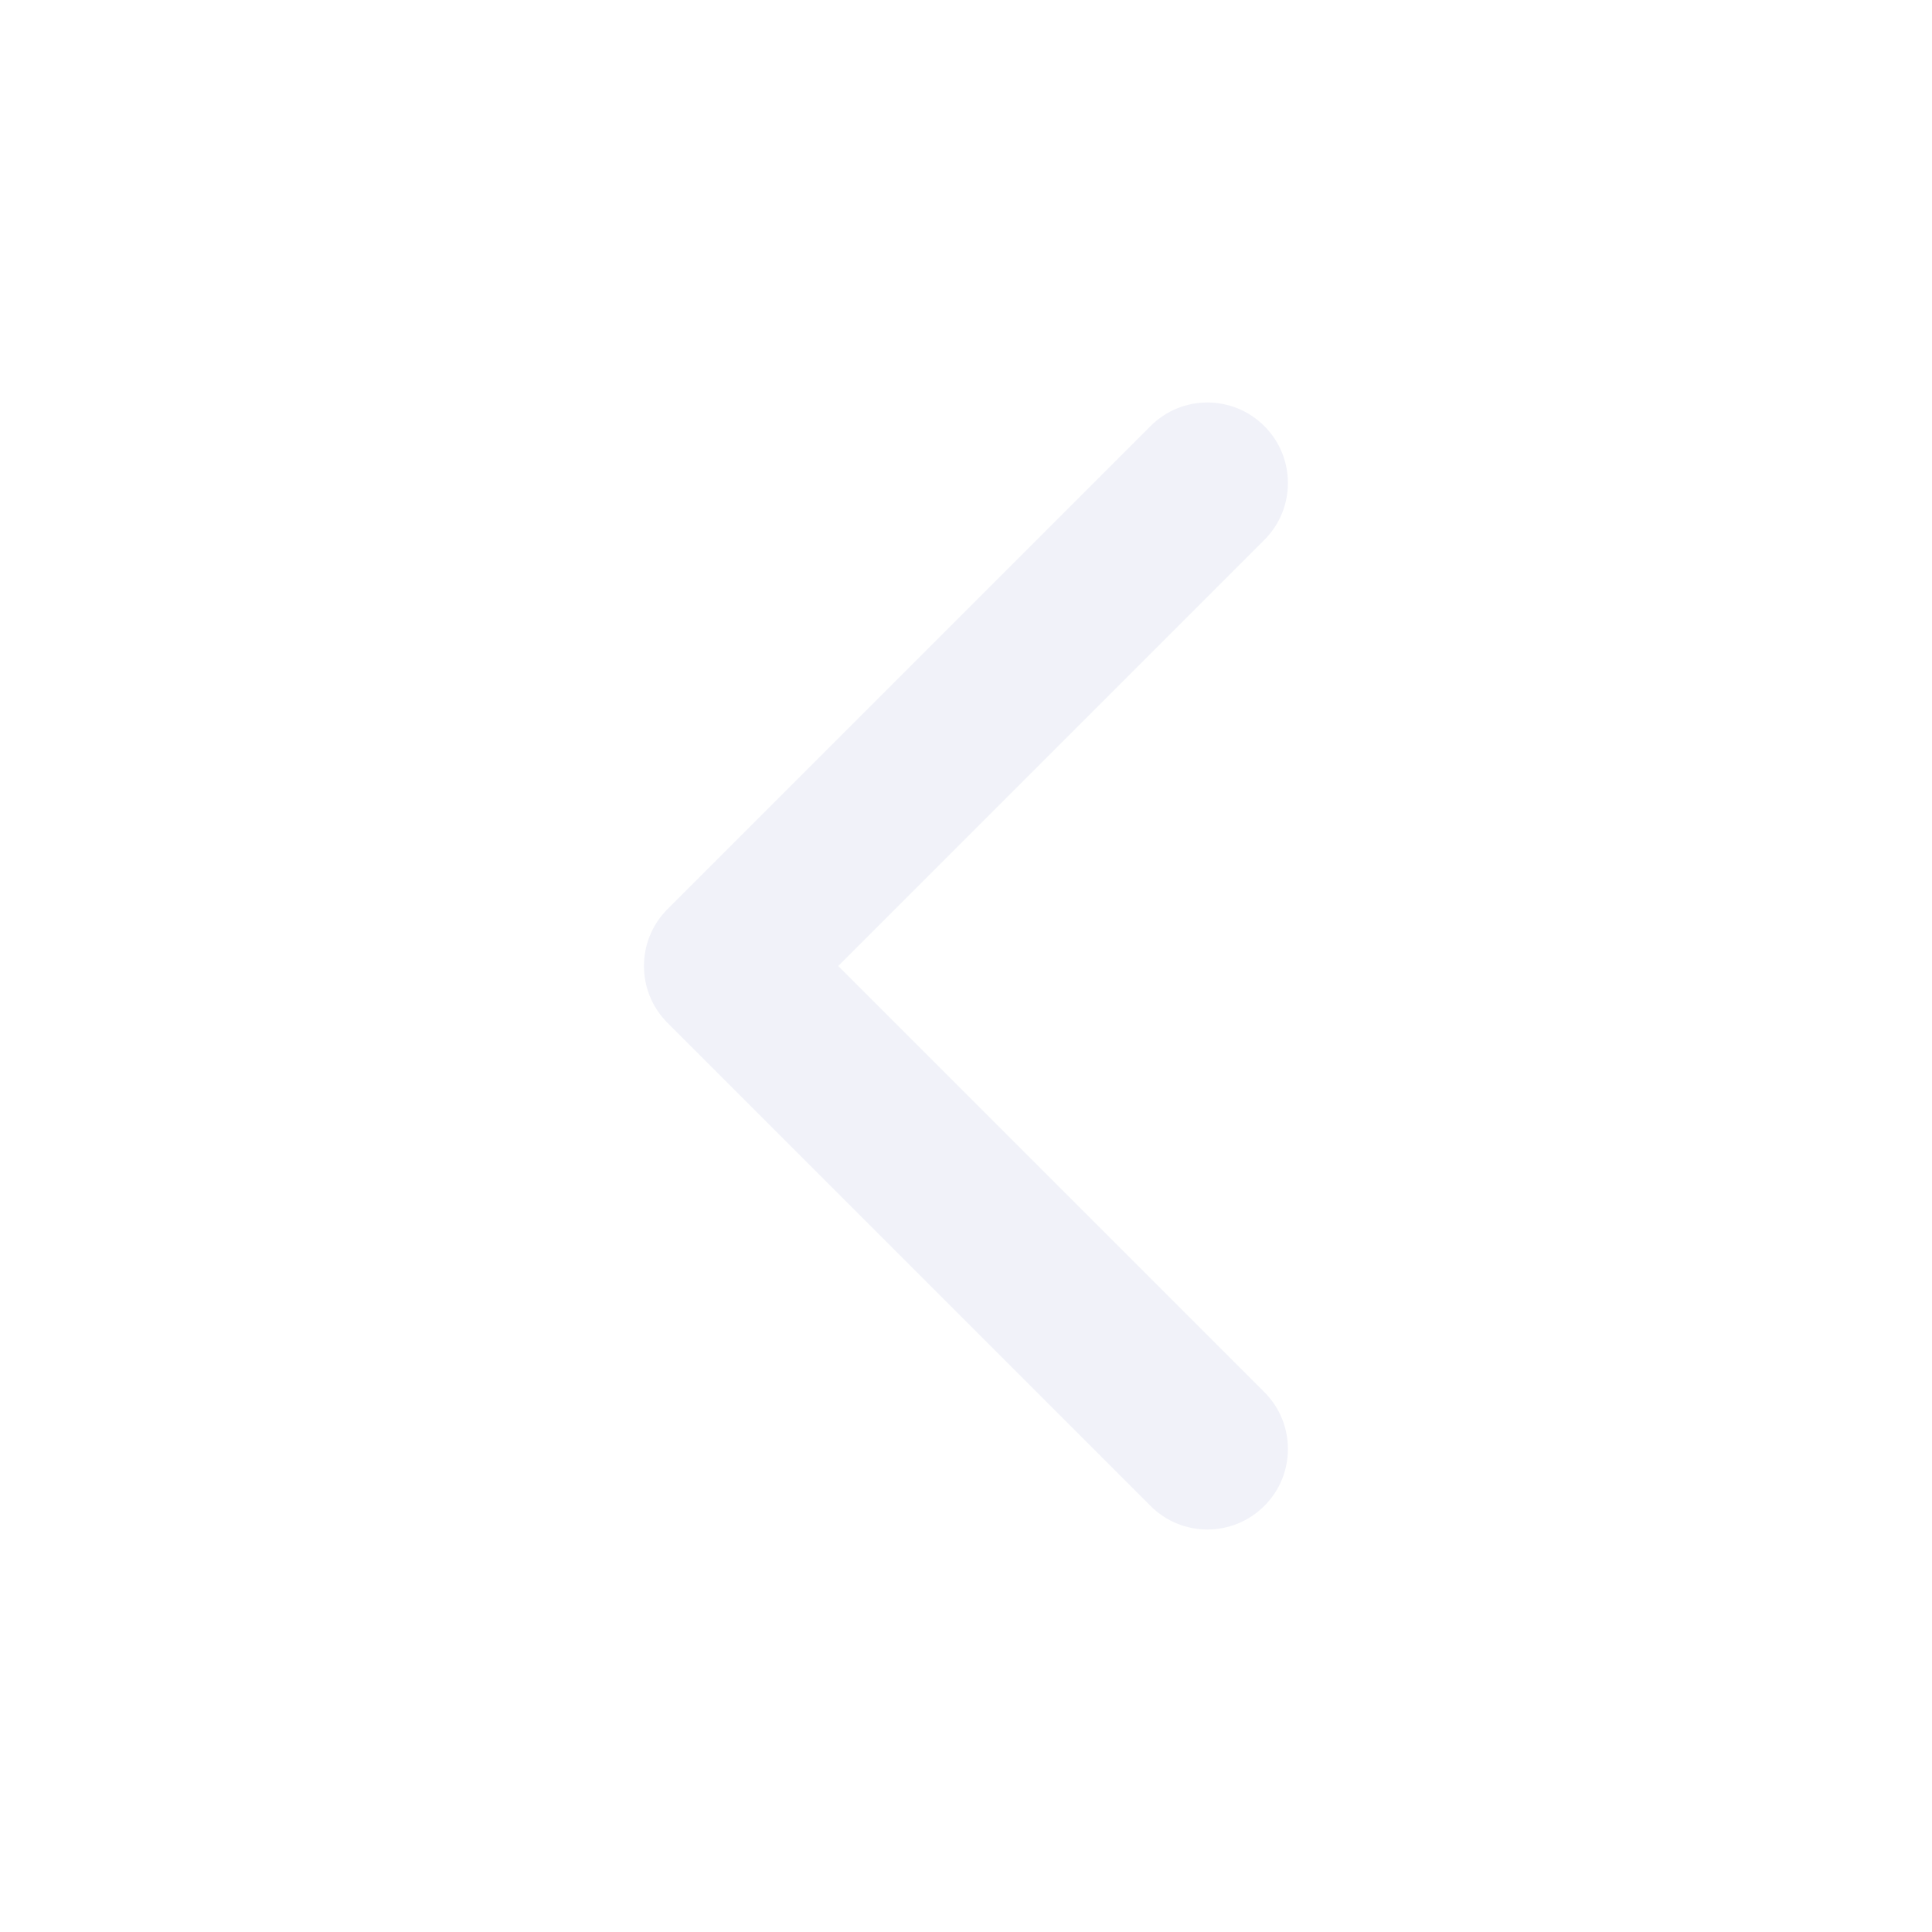
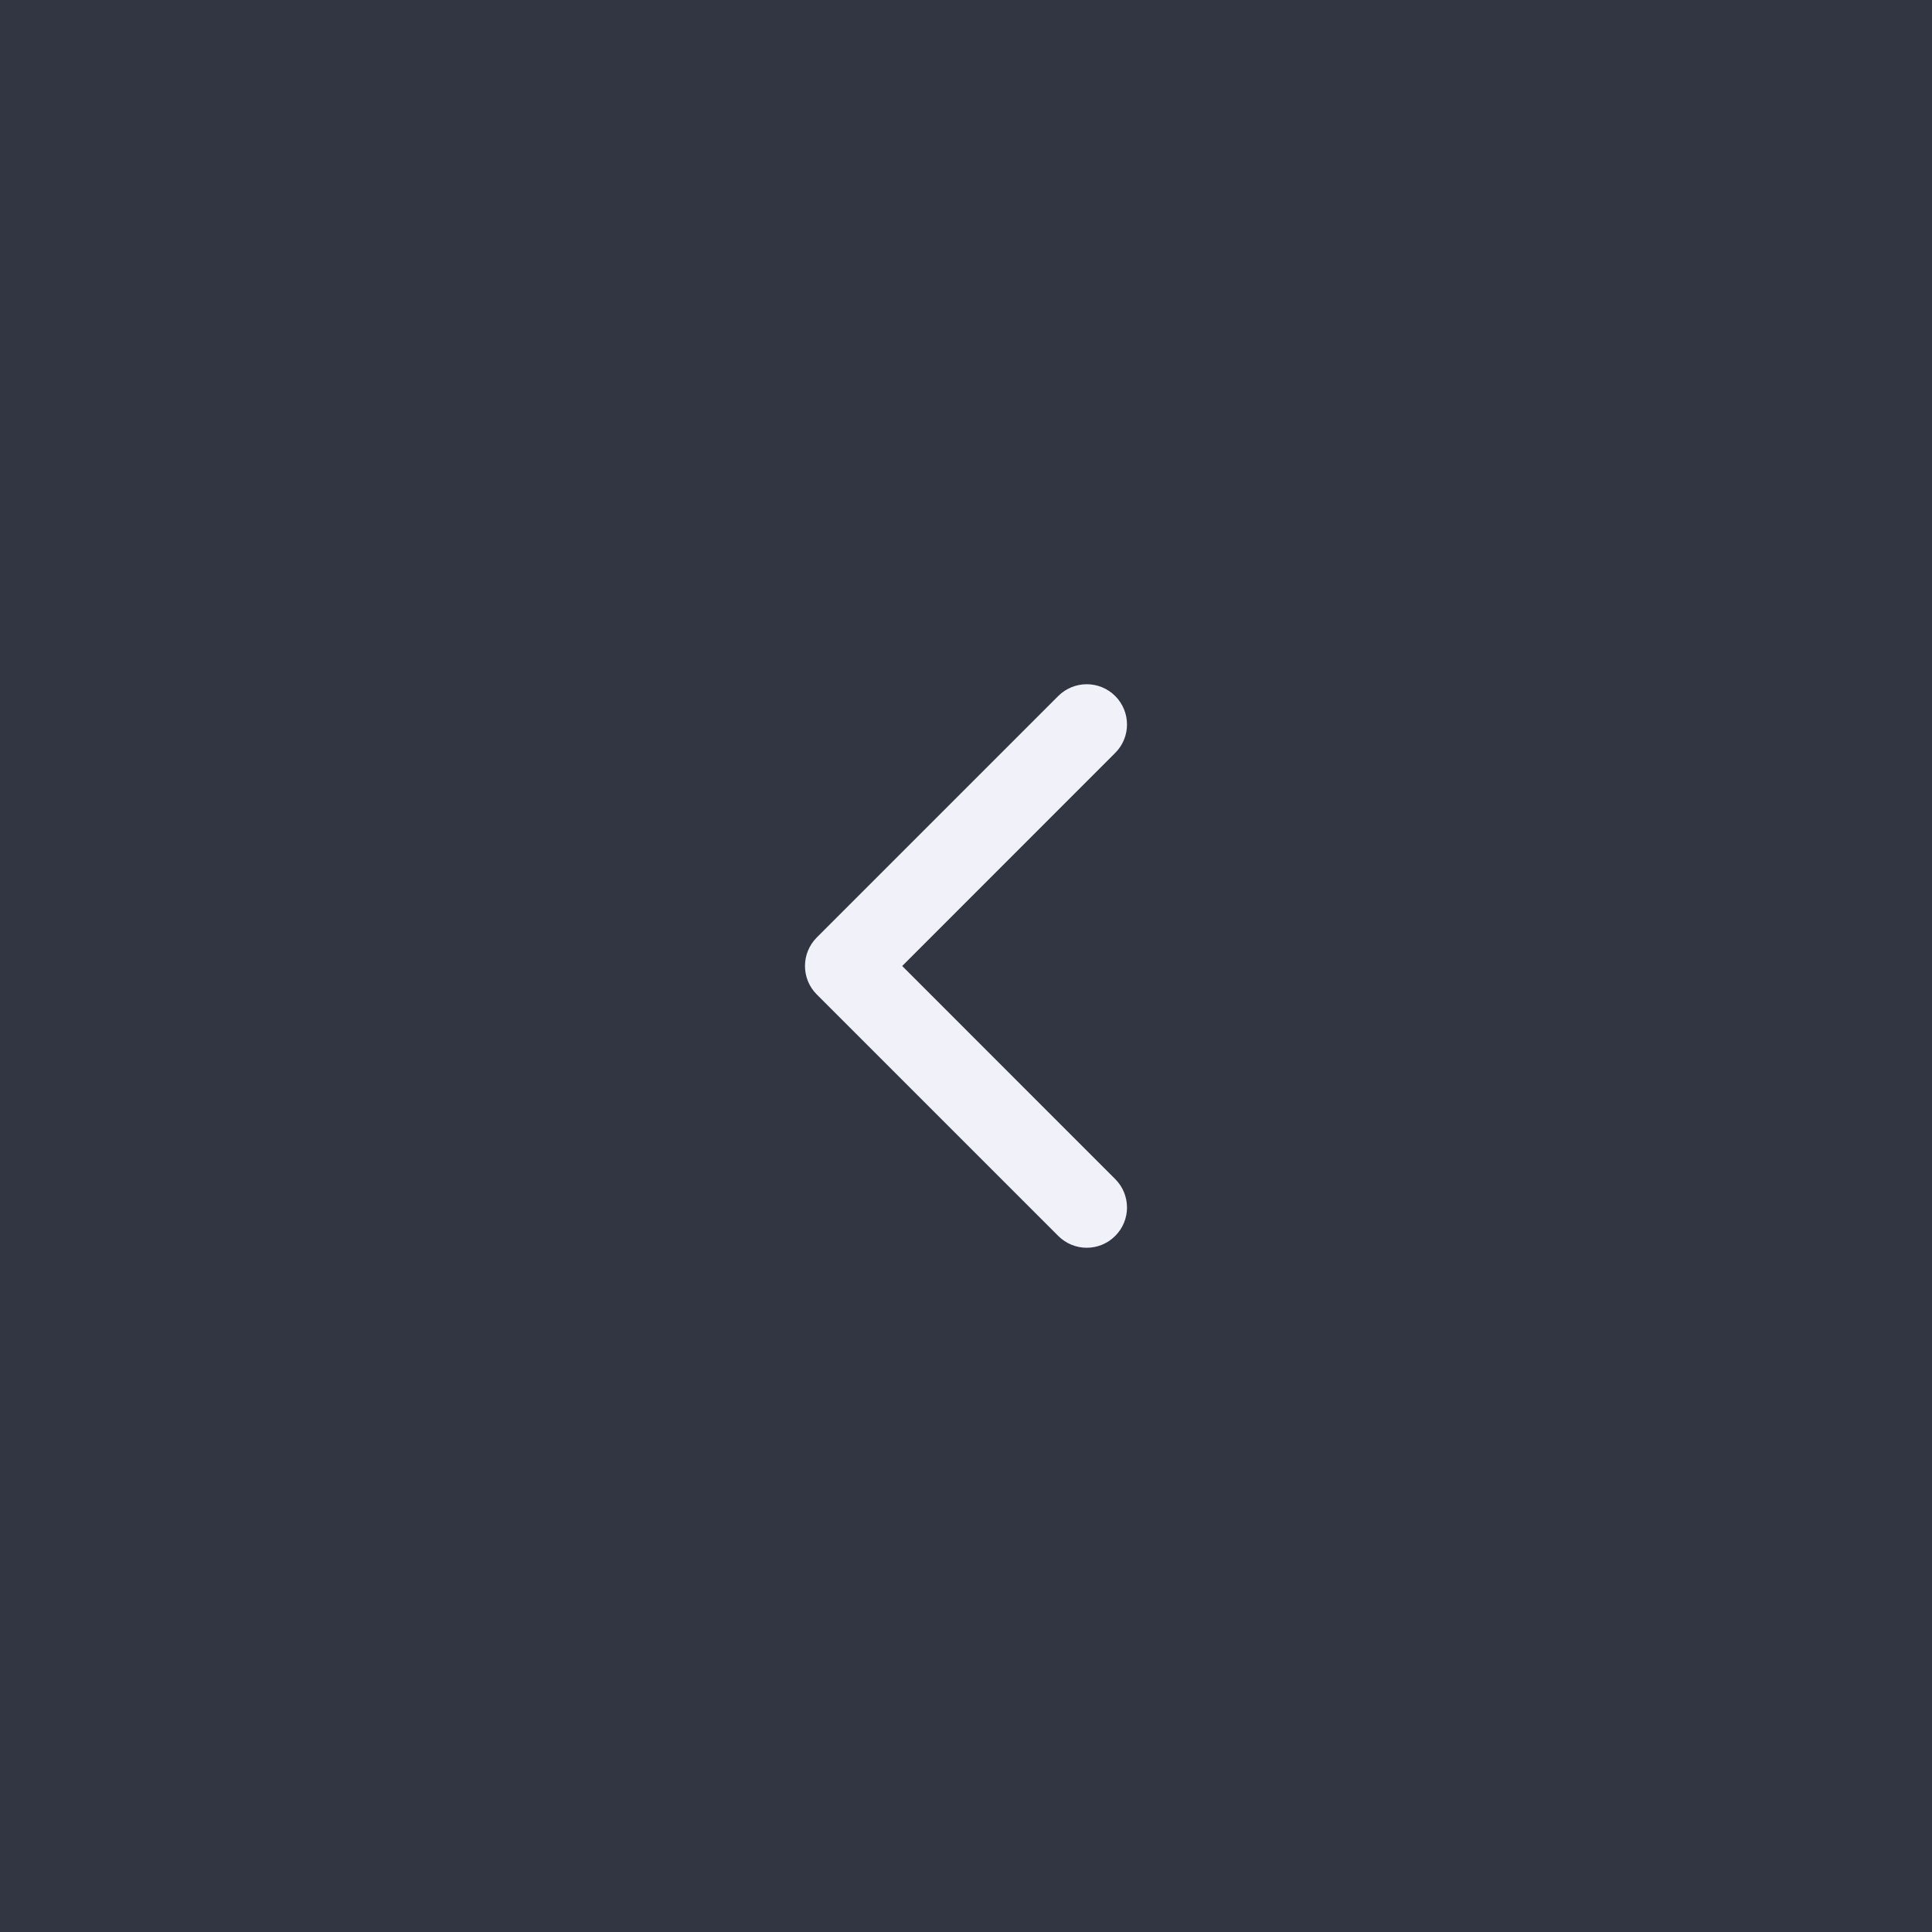
- <svg xmlns="http://www.w3.org/2000/svg" width="16" height="16" viewBox="0 0 16 16" fill="none">
-   <path fill-rule="evenodd" clip-rule="evenodd" d="M10.471 3.529C10.21 3.268 9.788 3.268 9.528 3.529L5.528 7.529C5.268 7.789 5.268 8.211 5.528 8.471L9.528 12.471C9.788 12.732 10.21 12.732 10.471 12.471C10.731 12.211 10.731 11.789 10.471 11.529L6.942 8L10.471 4.471C10.731 4.211 10.731 3.789 10.471 3.529Z" fill="#F1F2F9" />
+ <svg xmlns="http://www.w3.org/2000/svg" width="32" height="32" viewBox="0 0 32 32" fill="none">
+   <rect width="32" height="32" transform="matrix(-1 0 0 1 32 0)" fill="#323542" />
+   <path fill-rule="evenodd" clip-rule="evenodd" d="M18.471 11.528C18.211 11.268 17.789 11.268 17.528 11.528L13.528 15.528C13.268 15.789 13.268 16.211 13.528 16.471L17.528 20.471C17.789 20.732 18.211 20.732 18.471 20.471C18.732 20.211 18.732 19.789 18.471 19.529L14.943 16L18.471 12.471C18.732 12.211 18.732 11.789 18.471 11.528Z" fill="#F1F2F9" />
</svg>
